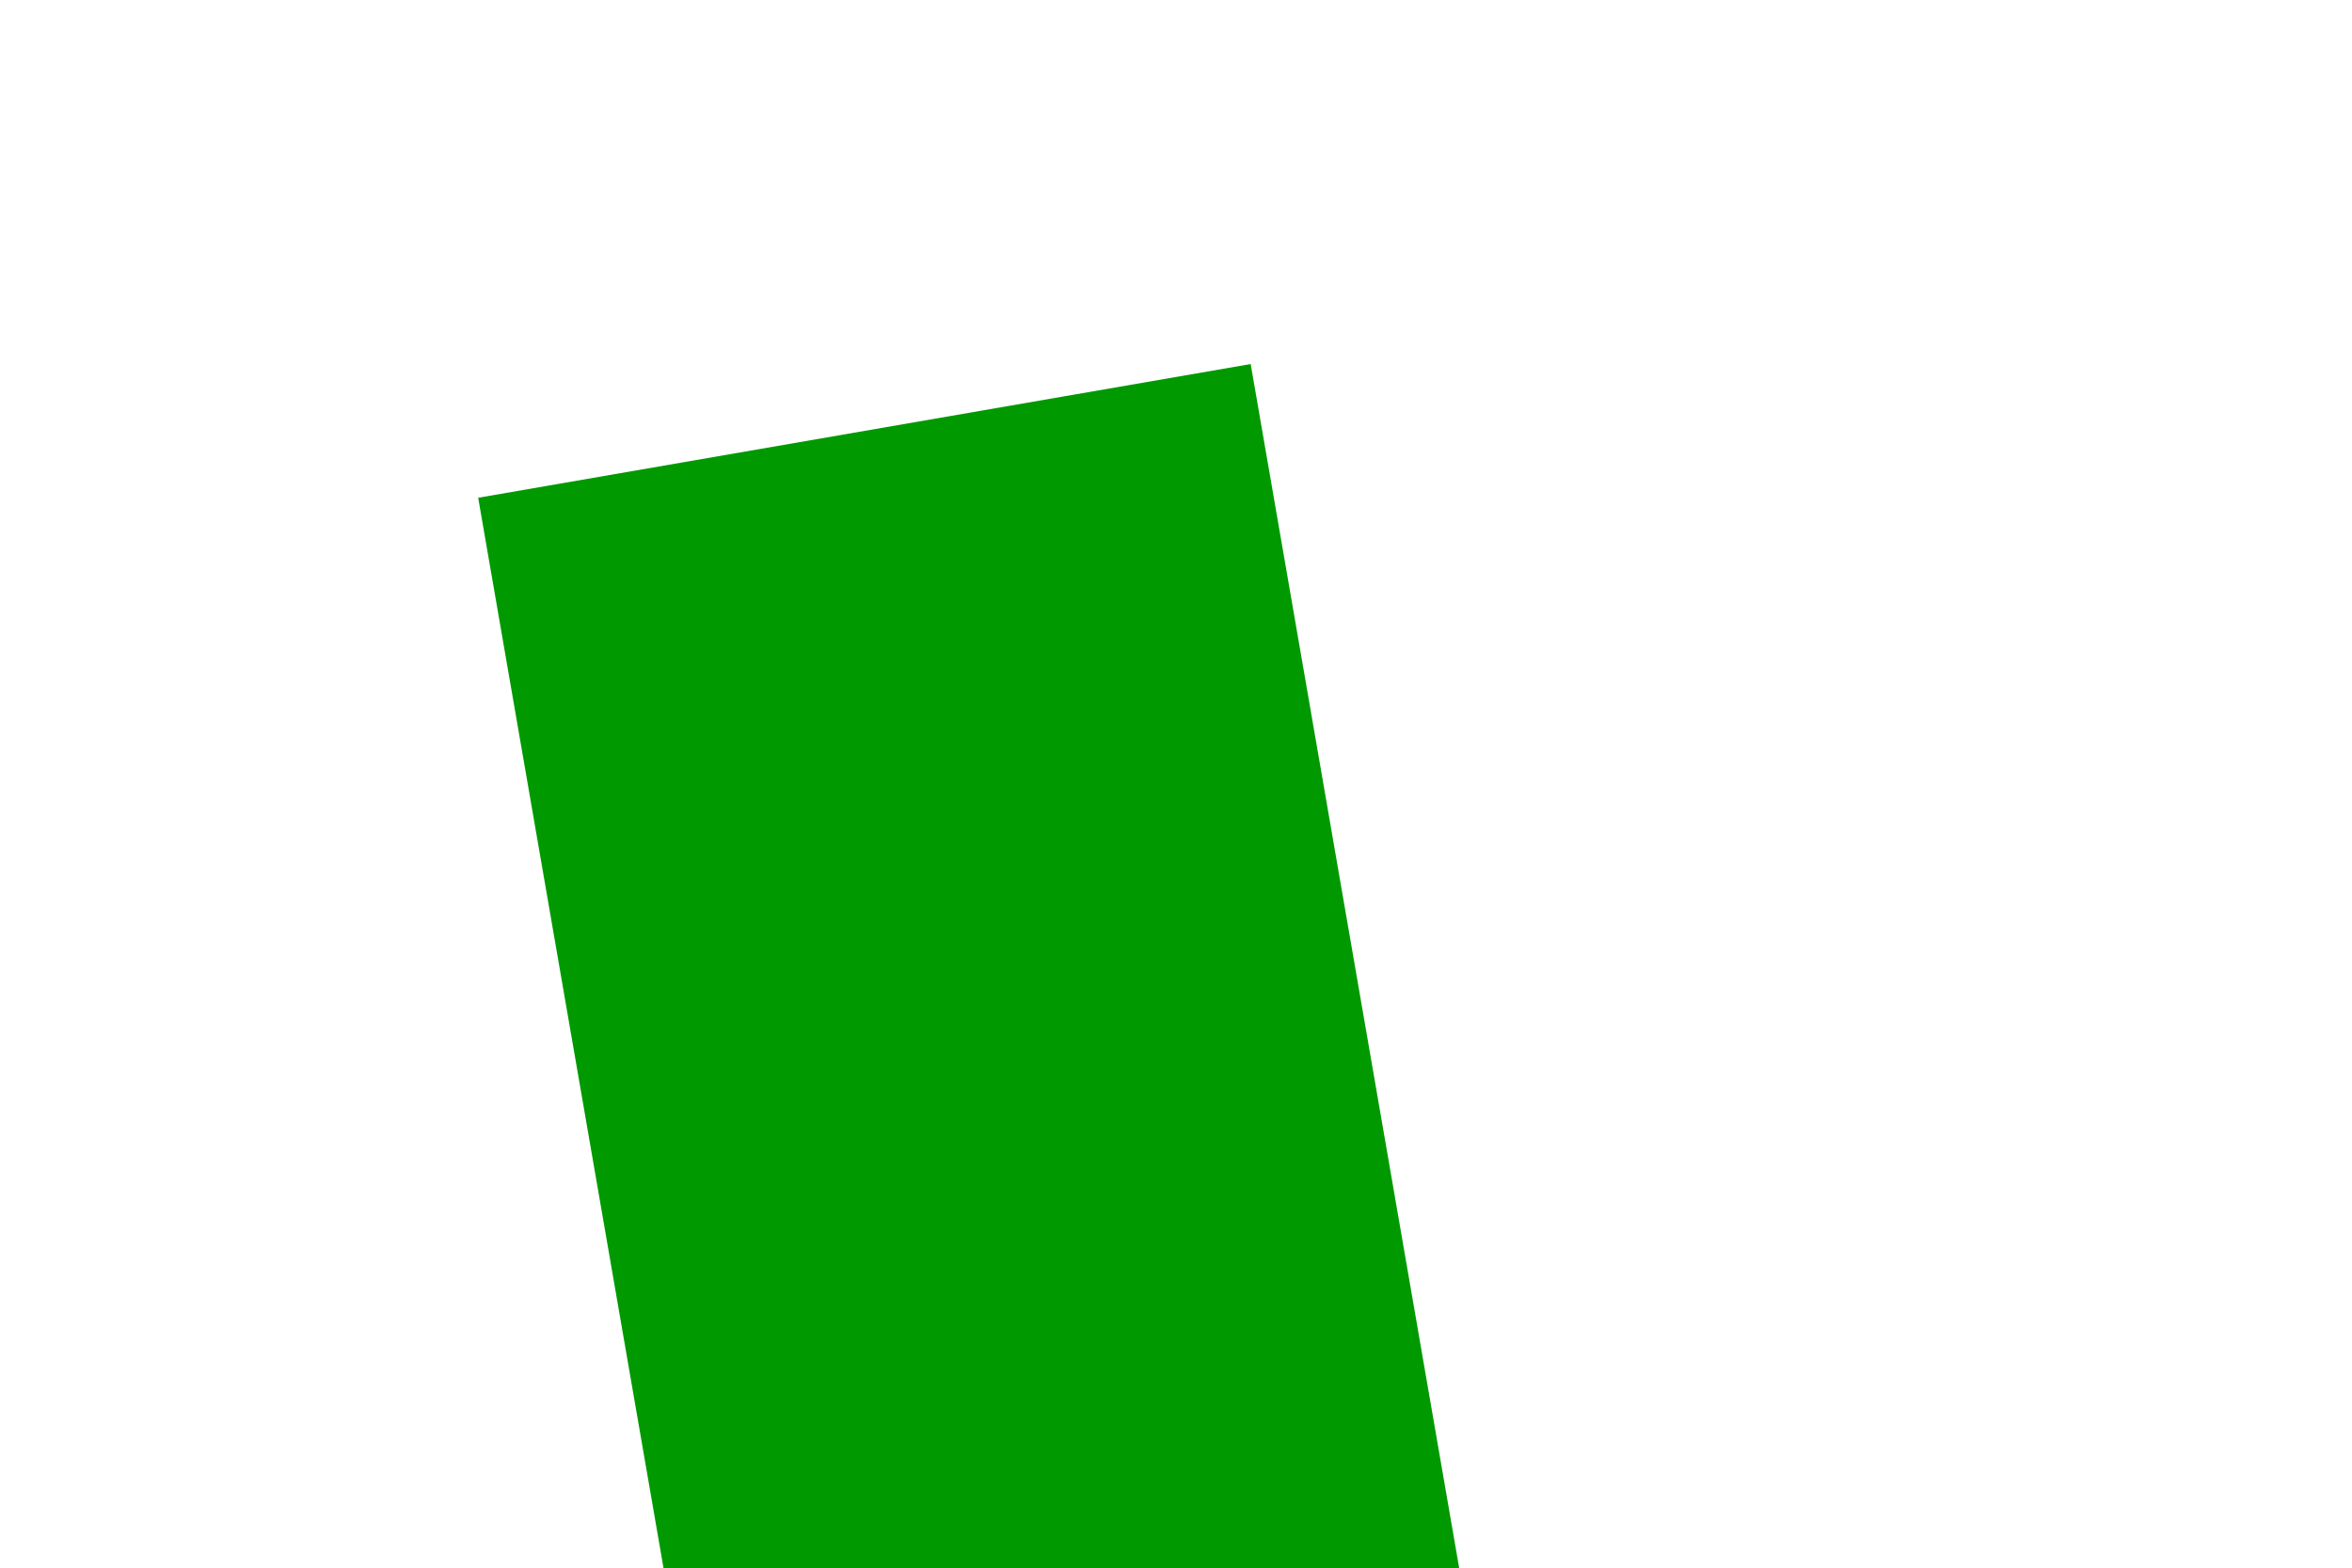
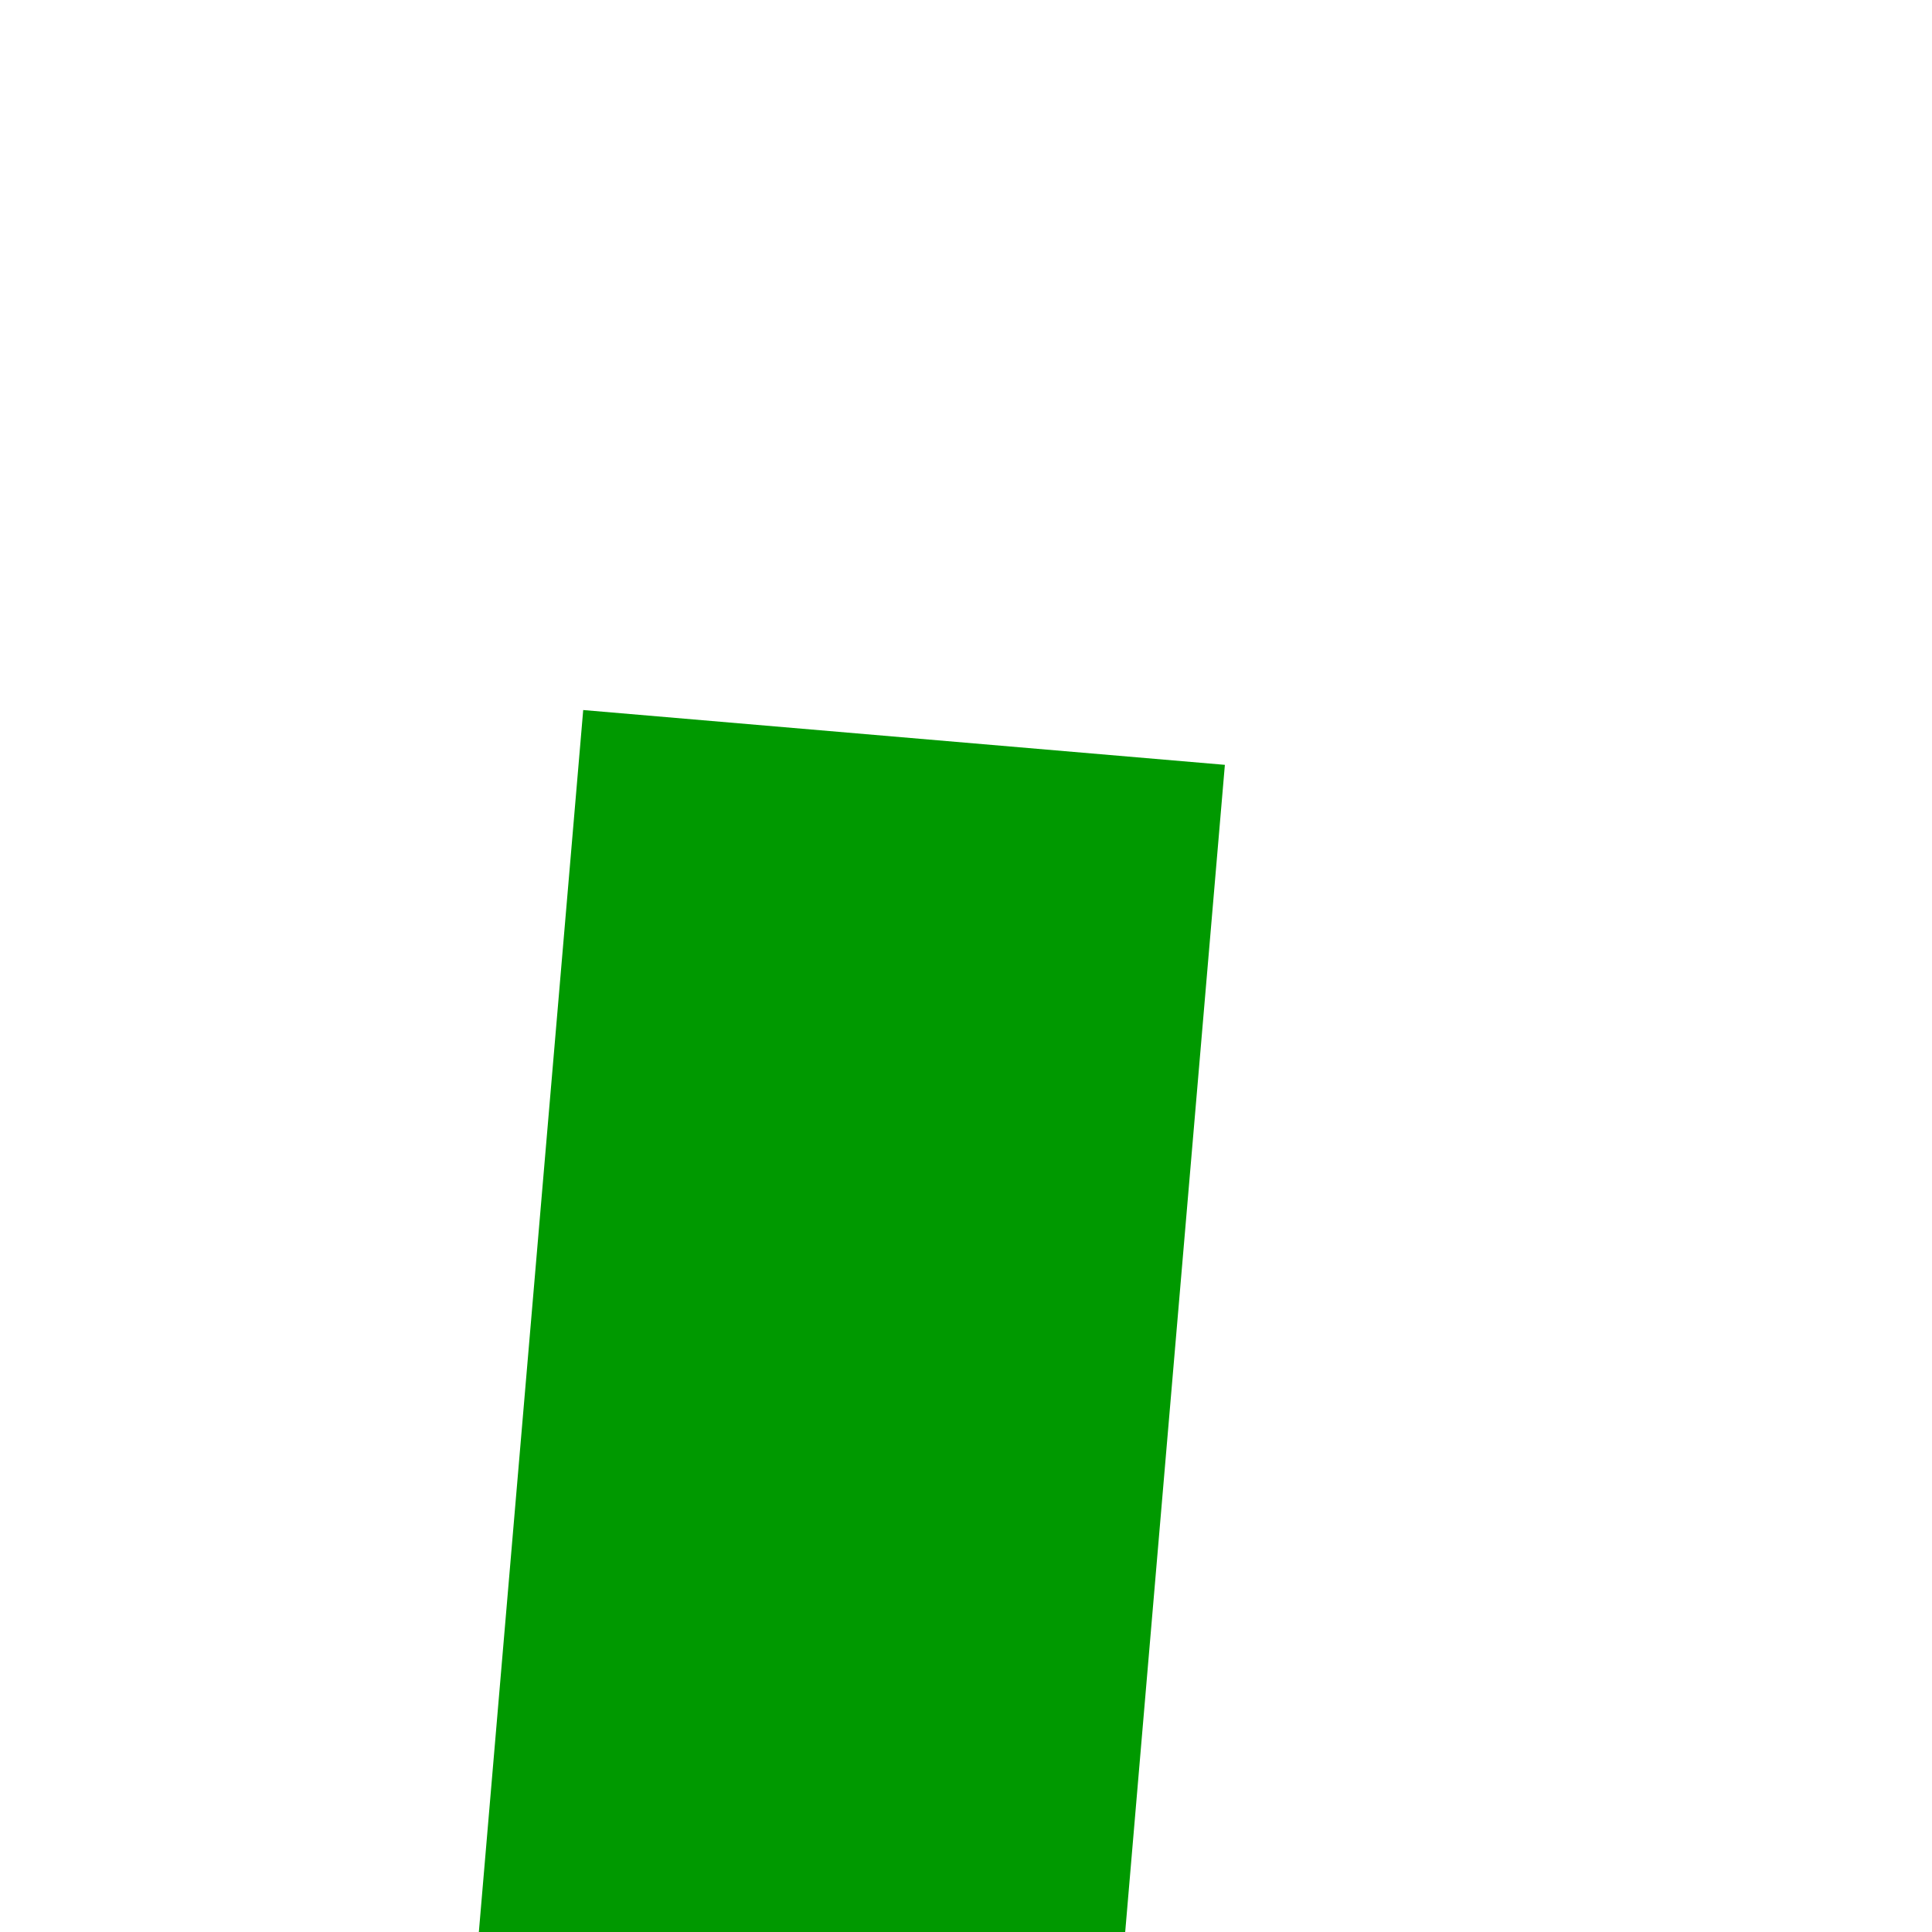
- <svg xmlns="http://www.w3.org/2000/svg" version="1.1" width="6px" height="4px" preserveAspectRatio="xMinYMid meet" viewBox="262 741  6 2">
-   <path d="M 269.4 883  L 277 890  L 284.6 883  L 269.4 883  Z " fill-rule="nonzero" fill="#009900" stroke="none" transform="matrix(0.9853409 -0.1705971 0.1705971 0.9853409 -134.9761 59.20259 )" />
-   <path d="M 277 740  L 277 884  " stroke-width="2" stroke="#009900" fill="none" transform="matrix(0.9853409 -0.1705971 0.1705971 0.9853409 -134.9761 59.20259 )" />
+ <svg xmlns="http://www.w3.org/2000/svg" version="1.1" width="6px" height="6px" preserveAspectRatio="xMinYMid meet" viewBox="646 729  6 4">
+   <path d="M 634.4 883  L 642 890  L 649.6 883  L 634.4 883  Z " fill-rule="nonzero" fill="#009900" stroke="none" transform="matrix(0.9963729 0.0850948 -0.0850948 0.9963729 71.25541 -51.69288 )" />
+   <path d="M 642 730  L 642 884  " stroke-width="2" stroke="#009900" fill="none" transform="matrix(0.9963729 0.0850948 -0.0850948 0.9963729 71.25541 -51.69288 )" />
</svg>
